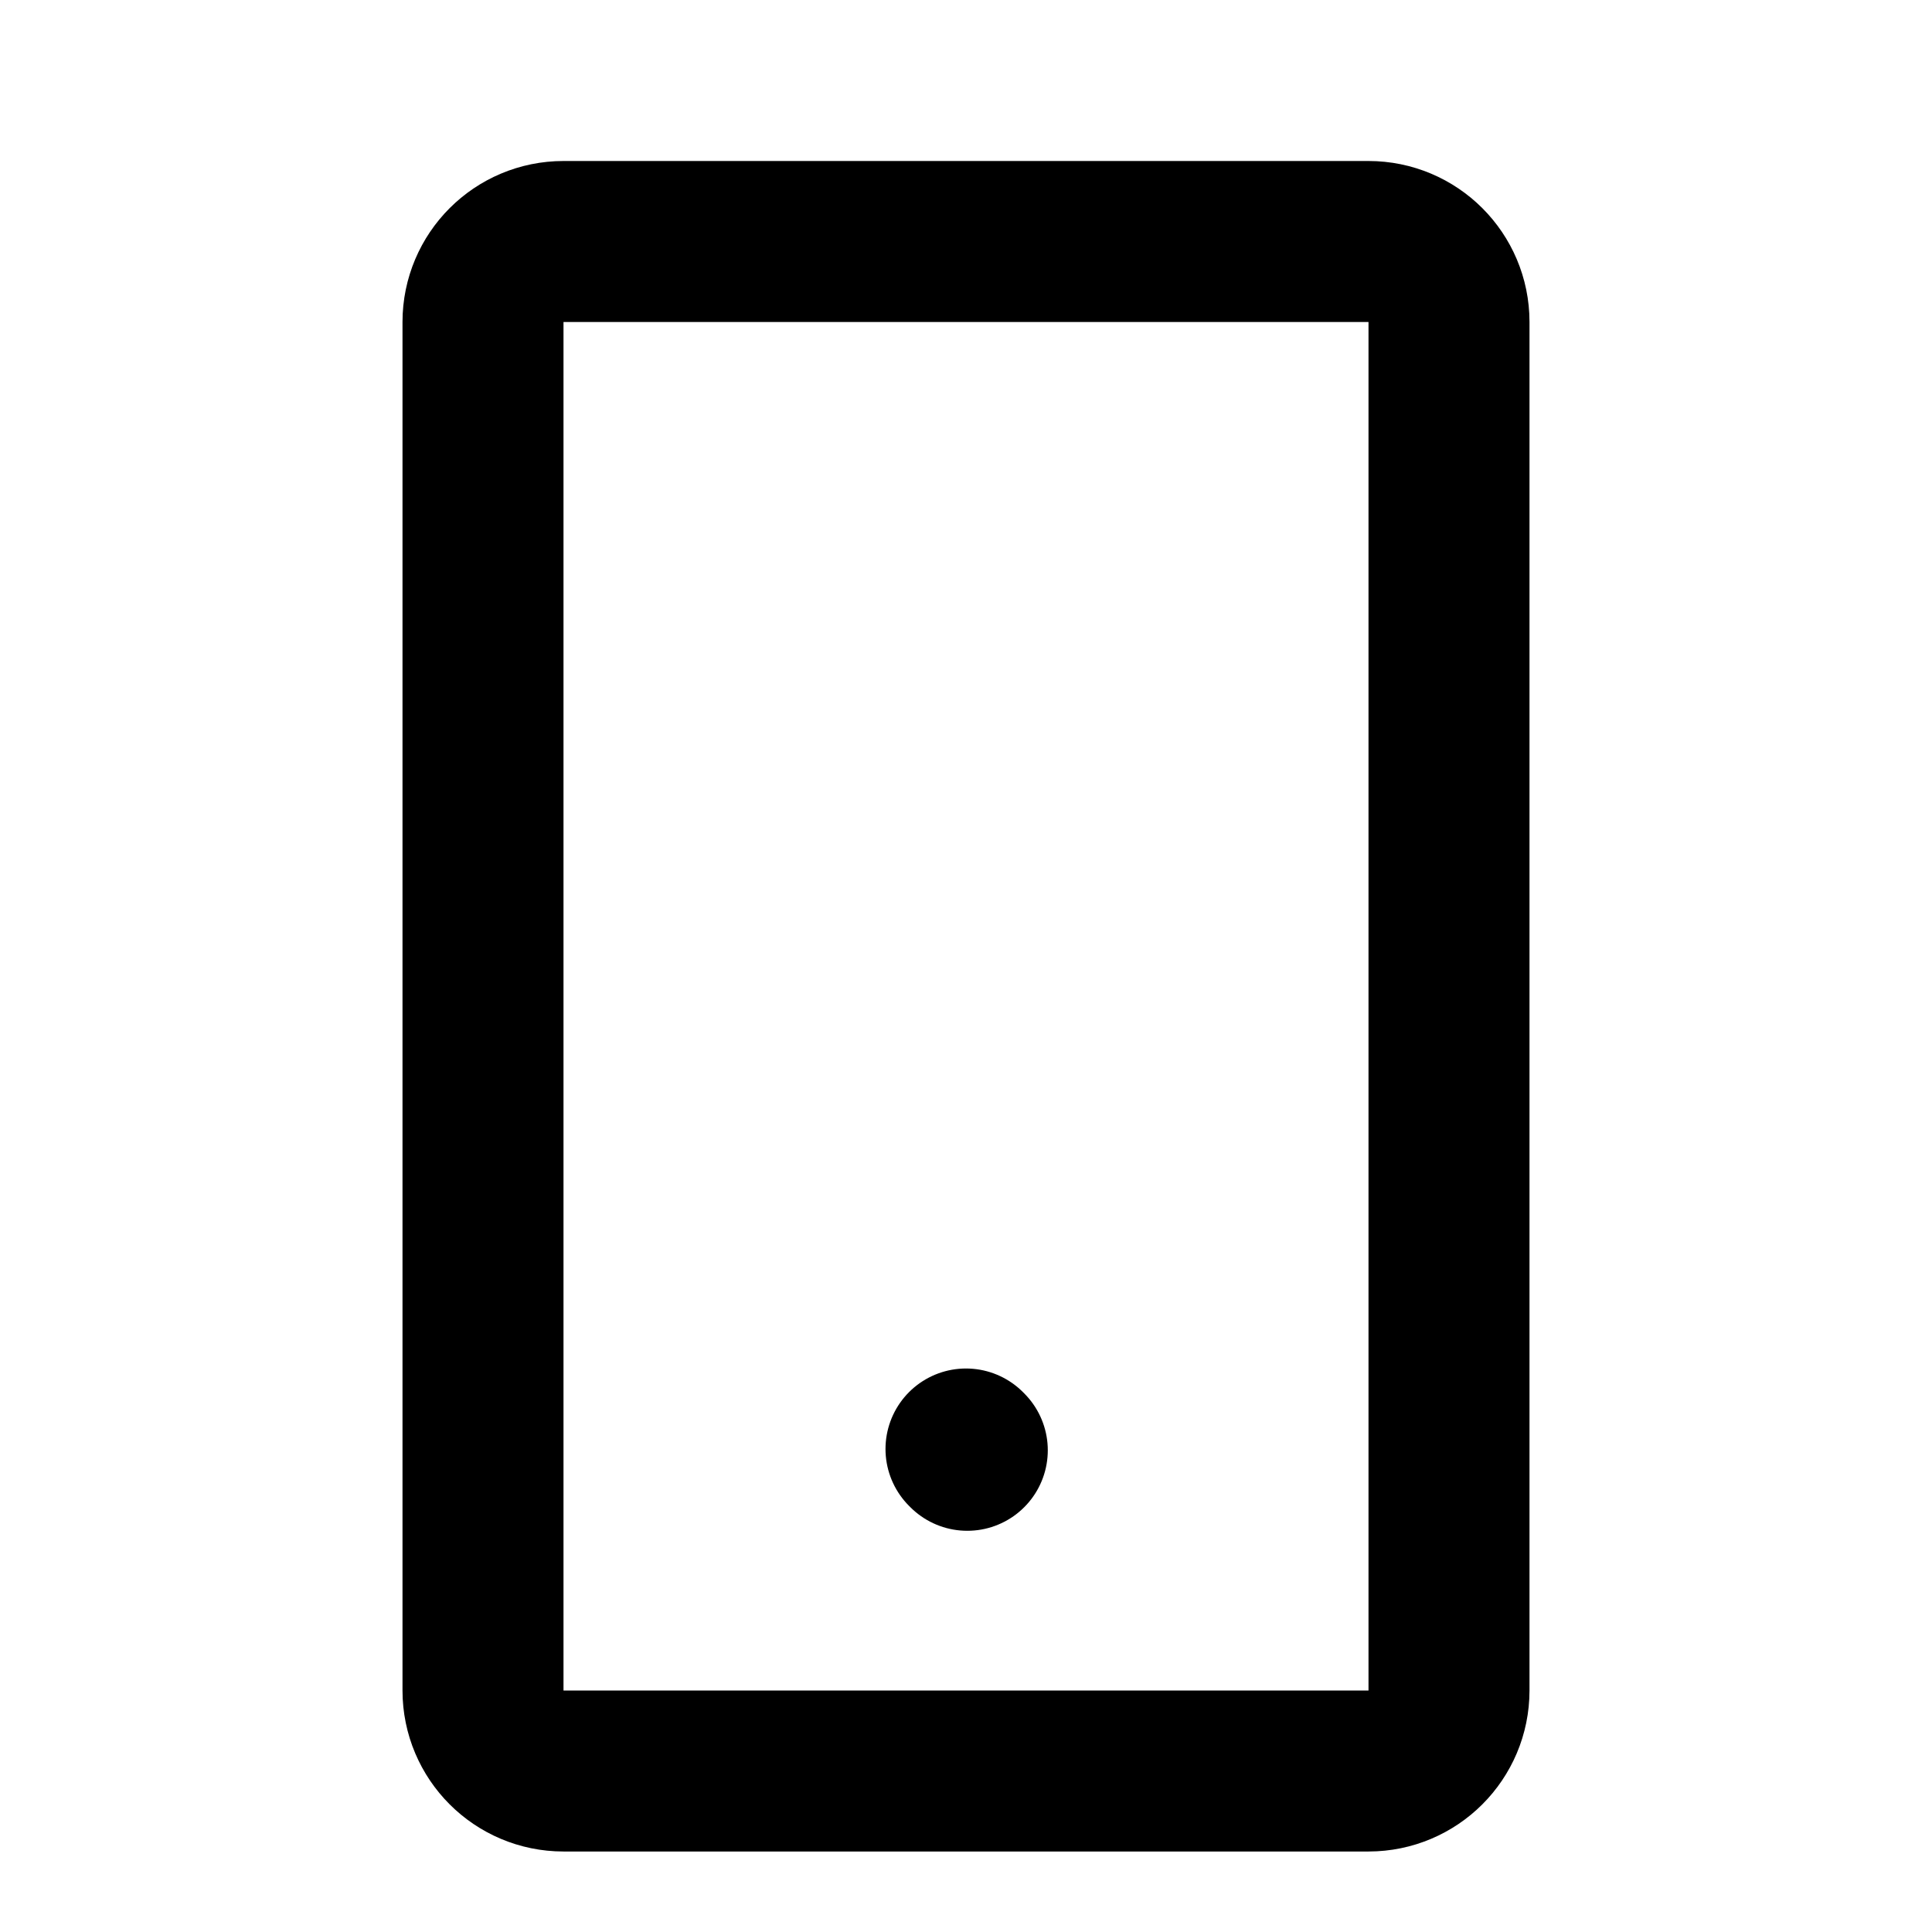
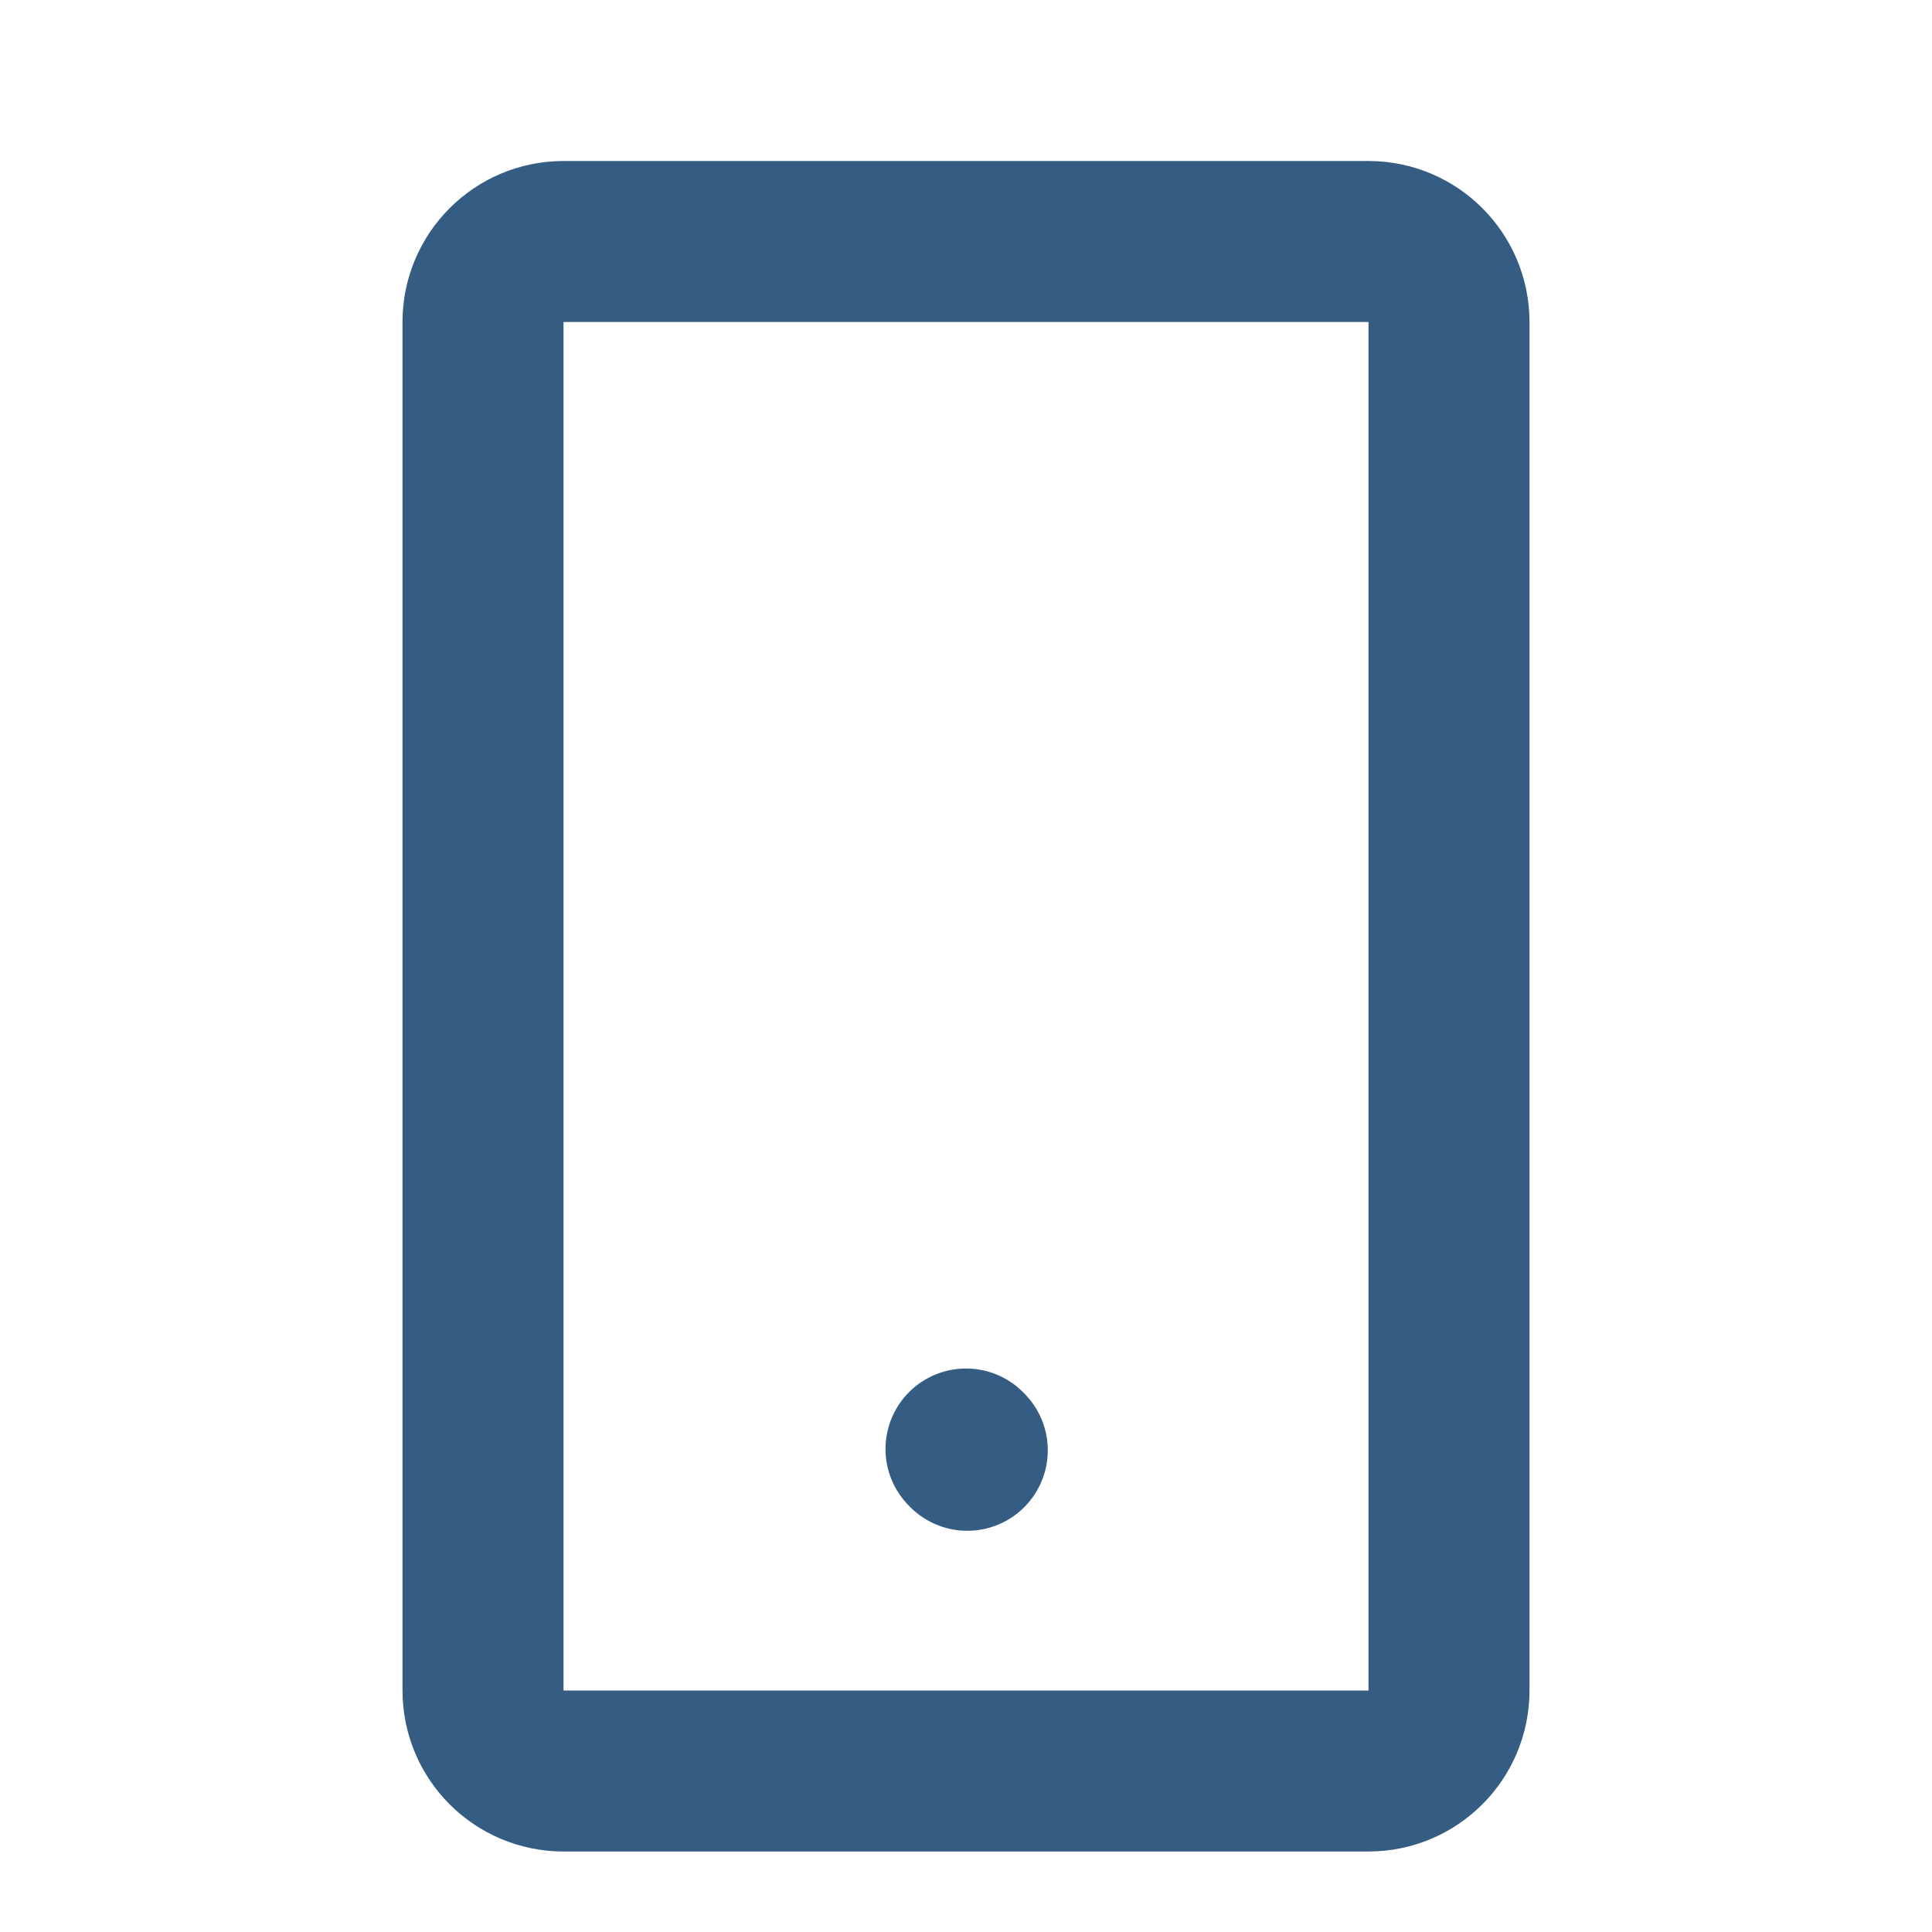
<svg xmlns="http://www.w3.org/2000/svg" width="800px" height="800px" viewBox="0 0 24 24" fill="none">
-   <rect x="6" y="3" width="12" height="19" rx="1" stroke="#000000" stroke-width="2" stroke-linecap="round" stroke-linejoin="round" />
-   <path d="M12.016 18.016L12 18" stroke="#000000" stroke-width="2" stroke-linecap="round" stroke-linejoin="round" />
+   <rect x="6" y="3" width="12" height="19" rx="1" stroke="#355D84" stroke-width="2" stroke-linecap="round" stroke-linejoin="round" />
+   <path d="M12.016 18.016L12 18" stroke="#355D84" stroke-width="2" stroke-linecap="round" stroke-linejoin="round" />
</svg>
